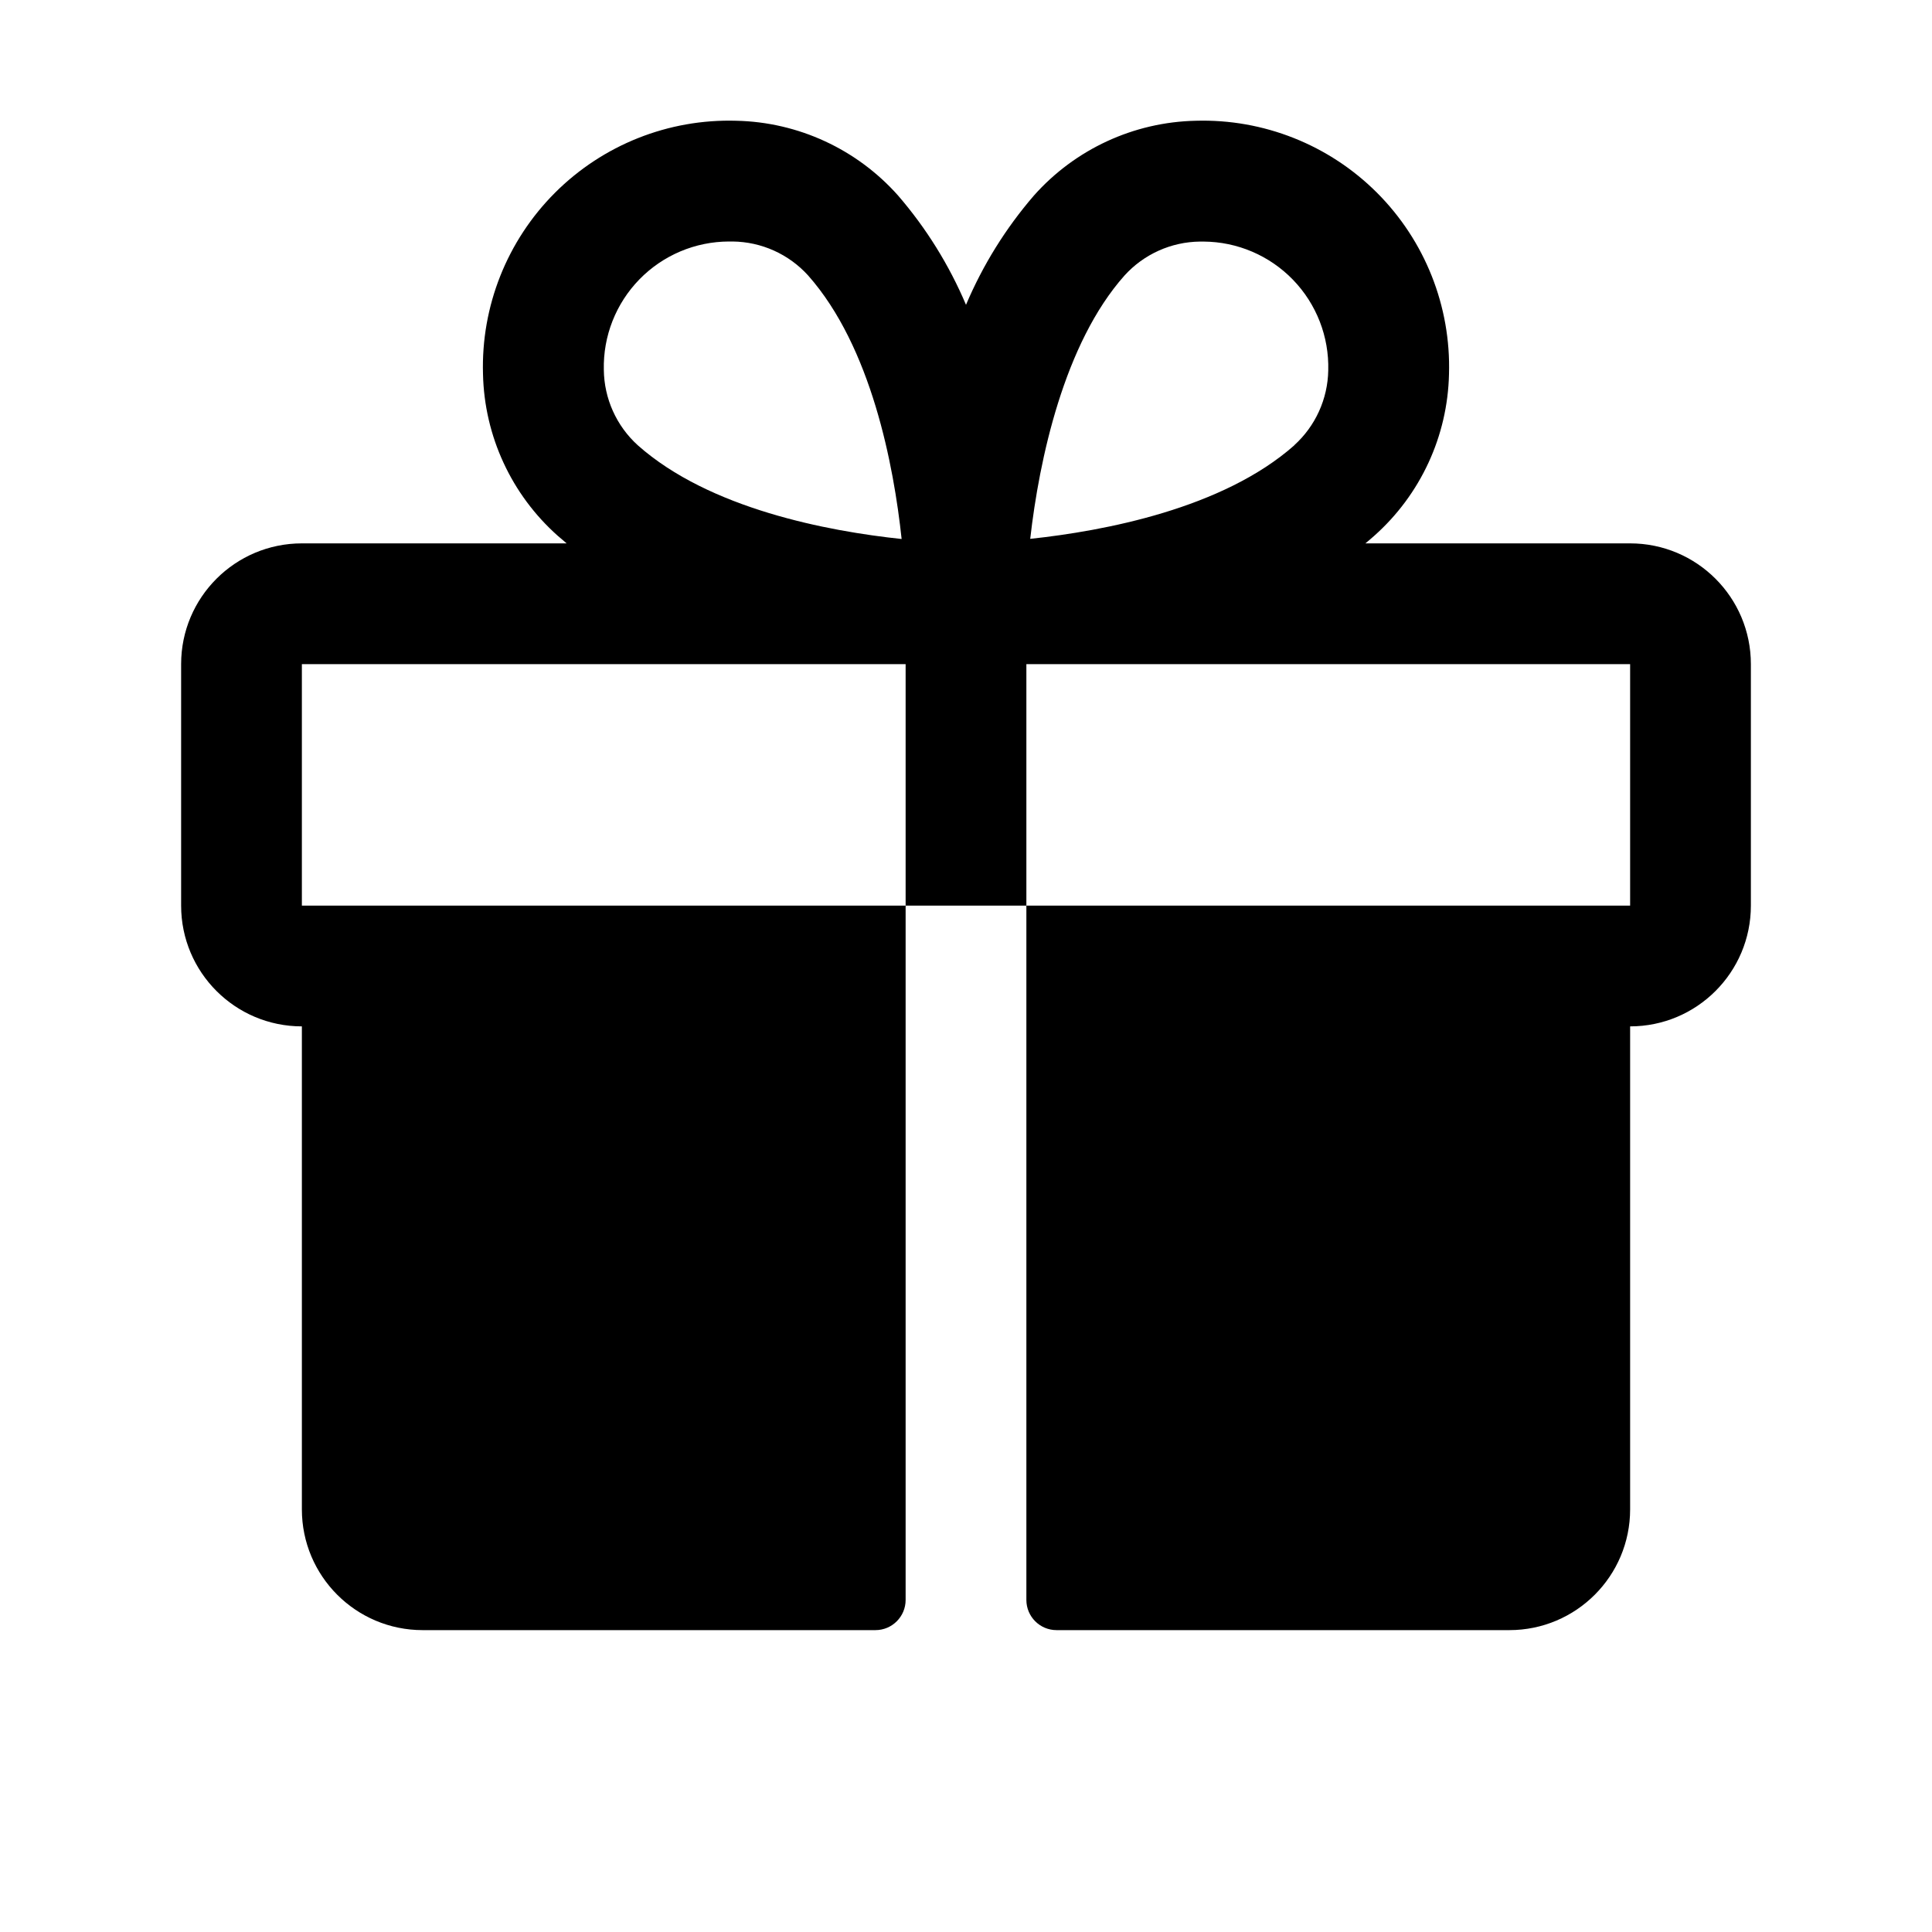
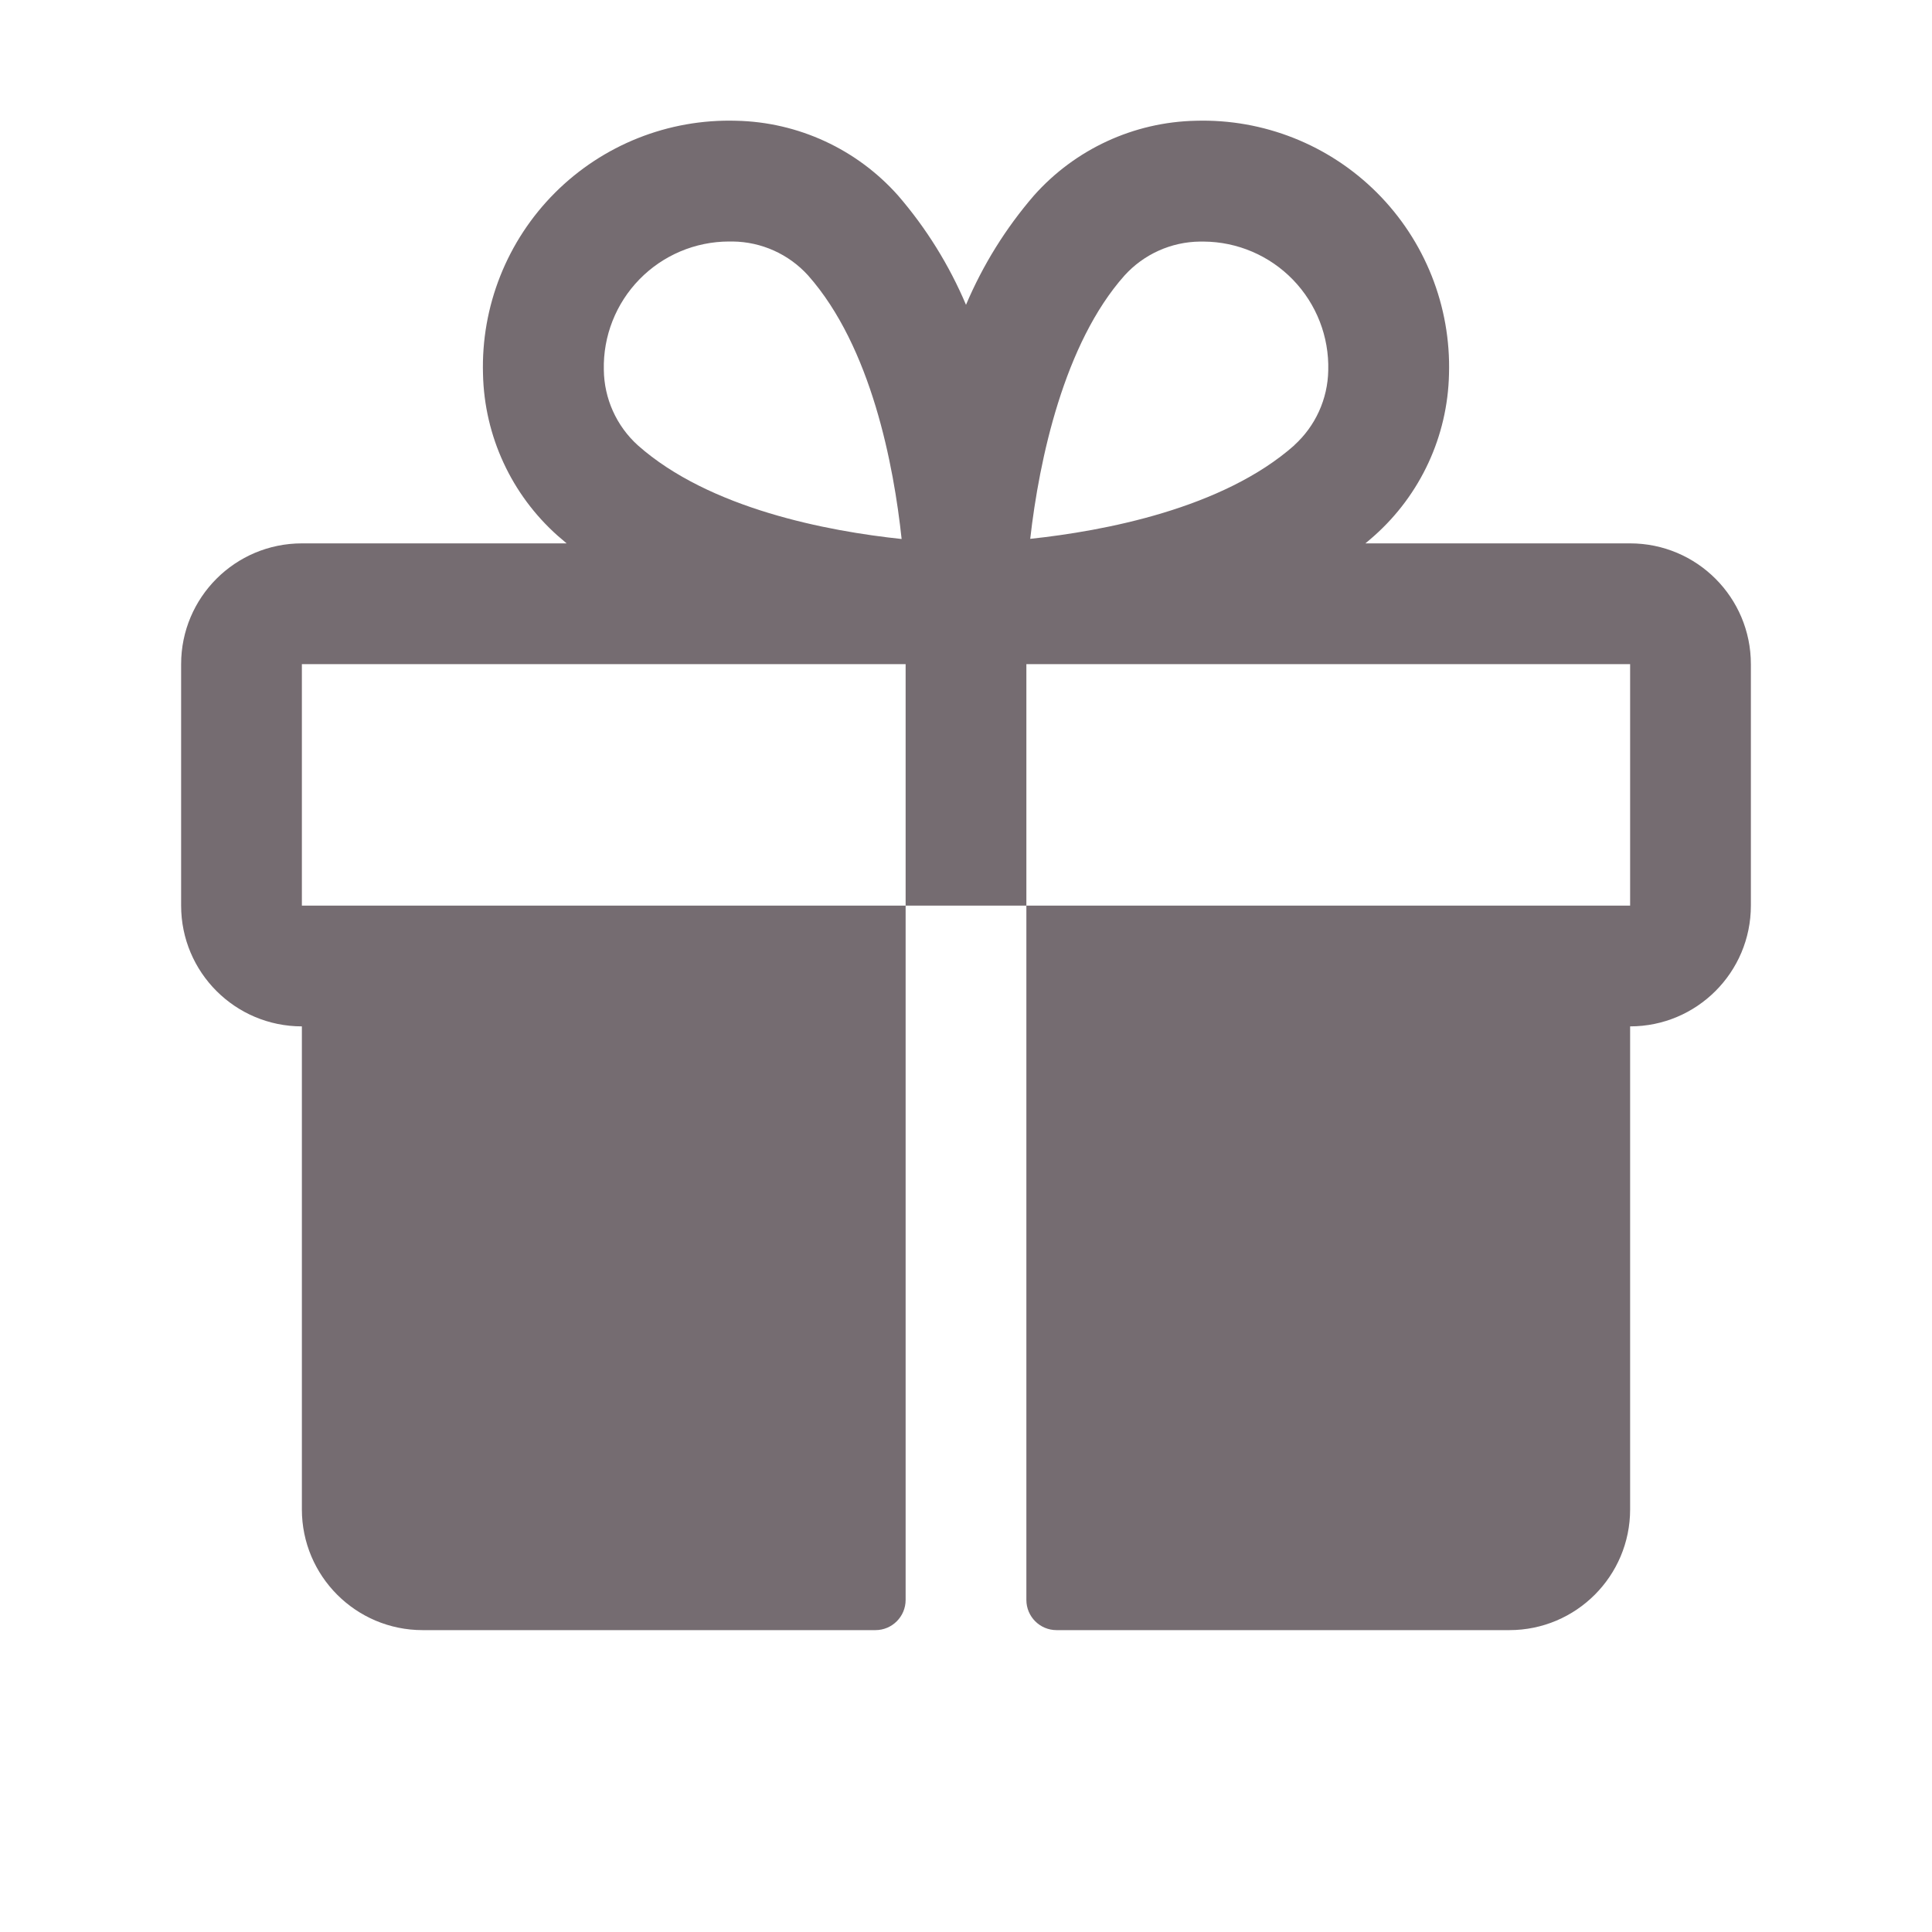
- <svg xmlns="http://www.w3.org/2000/svg" width="32" height="32" fill="#000000" viewBox="0 0 256 256">
+ <svg xmlns="http://www.w3.org/2000/svg" width="32" height="32" fill="#756C71" viewBox="0 0 256 256">
  <path d="M216,72H180.92c.39-.33.79-.65,1.17-1A29.53,29.53,0,0,0,192,49.57,32.62,32.62,0,0,0,158.44,16,29.53,29.53,0,0,0,137,25.91a54.94,54.94,0,0,0-9,14.48,54.94,54.94,0,0,0-9-14.48A29.53,29.53,0,0,0,97.56,16,32.62,32.62,0,0,0,64,49.57,29.53,29.53,0,0,0,73.91,71c.38.33.78.65,1.17,1H40A16,16,0,0,0,24,88v32a16,16,0,0,0,16,16v64a16,16,0,0,0,16,16h60a4,4,0,0,0,4-4V120H40V88h80v32h16V88h80v32H136v92a4,4,0,0,0,4,4h60a16,16,0,0,0,16-16V136a16,16,0,0,0,16-16V88A16,16,0,0,0,216,72ZM84.51,59a13.69,13.69,0,0,1-4.5-10A16.62,16.62,0,0,1,96.59,32h.49a13.69,13.69,0,0,1,10,4.5c8.39,9.48,11.35,25.2,12.39,34.92C109.71,70.39,94,67.43,84.51,59Zm87,0c-9.49,8.4-25.24,11.36-35,12.4C137.7,60.89,141,45.5,149,36.51a13.69,13.69,0,0,1,10-4.5h.49A16.62,16.62,0,0,1,176,49.08,13.69,13.69,0,0,1,171.49,59Z" />
</svg>
